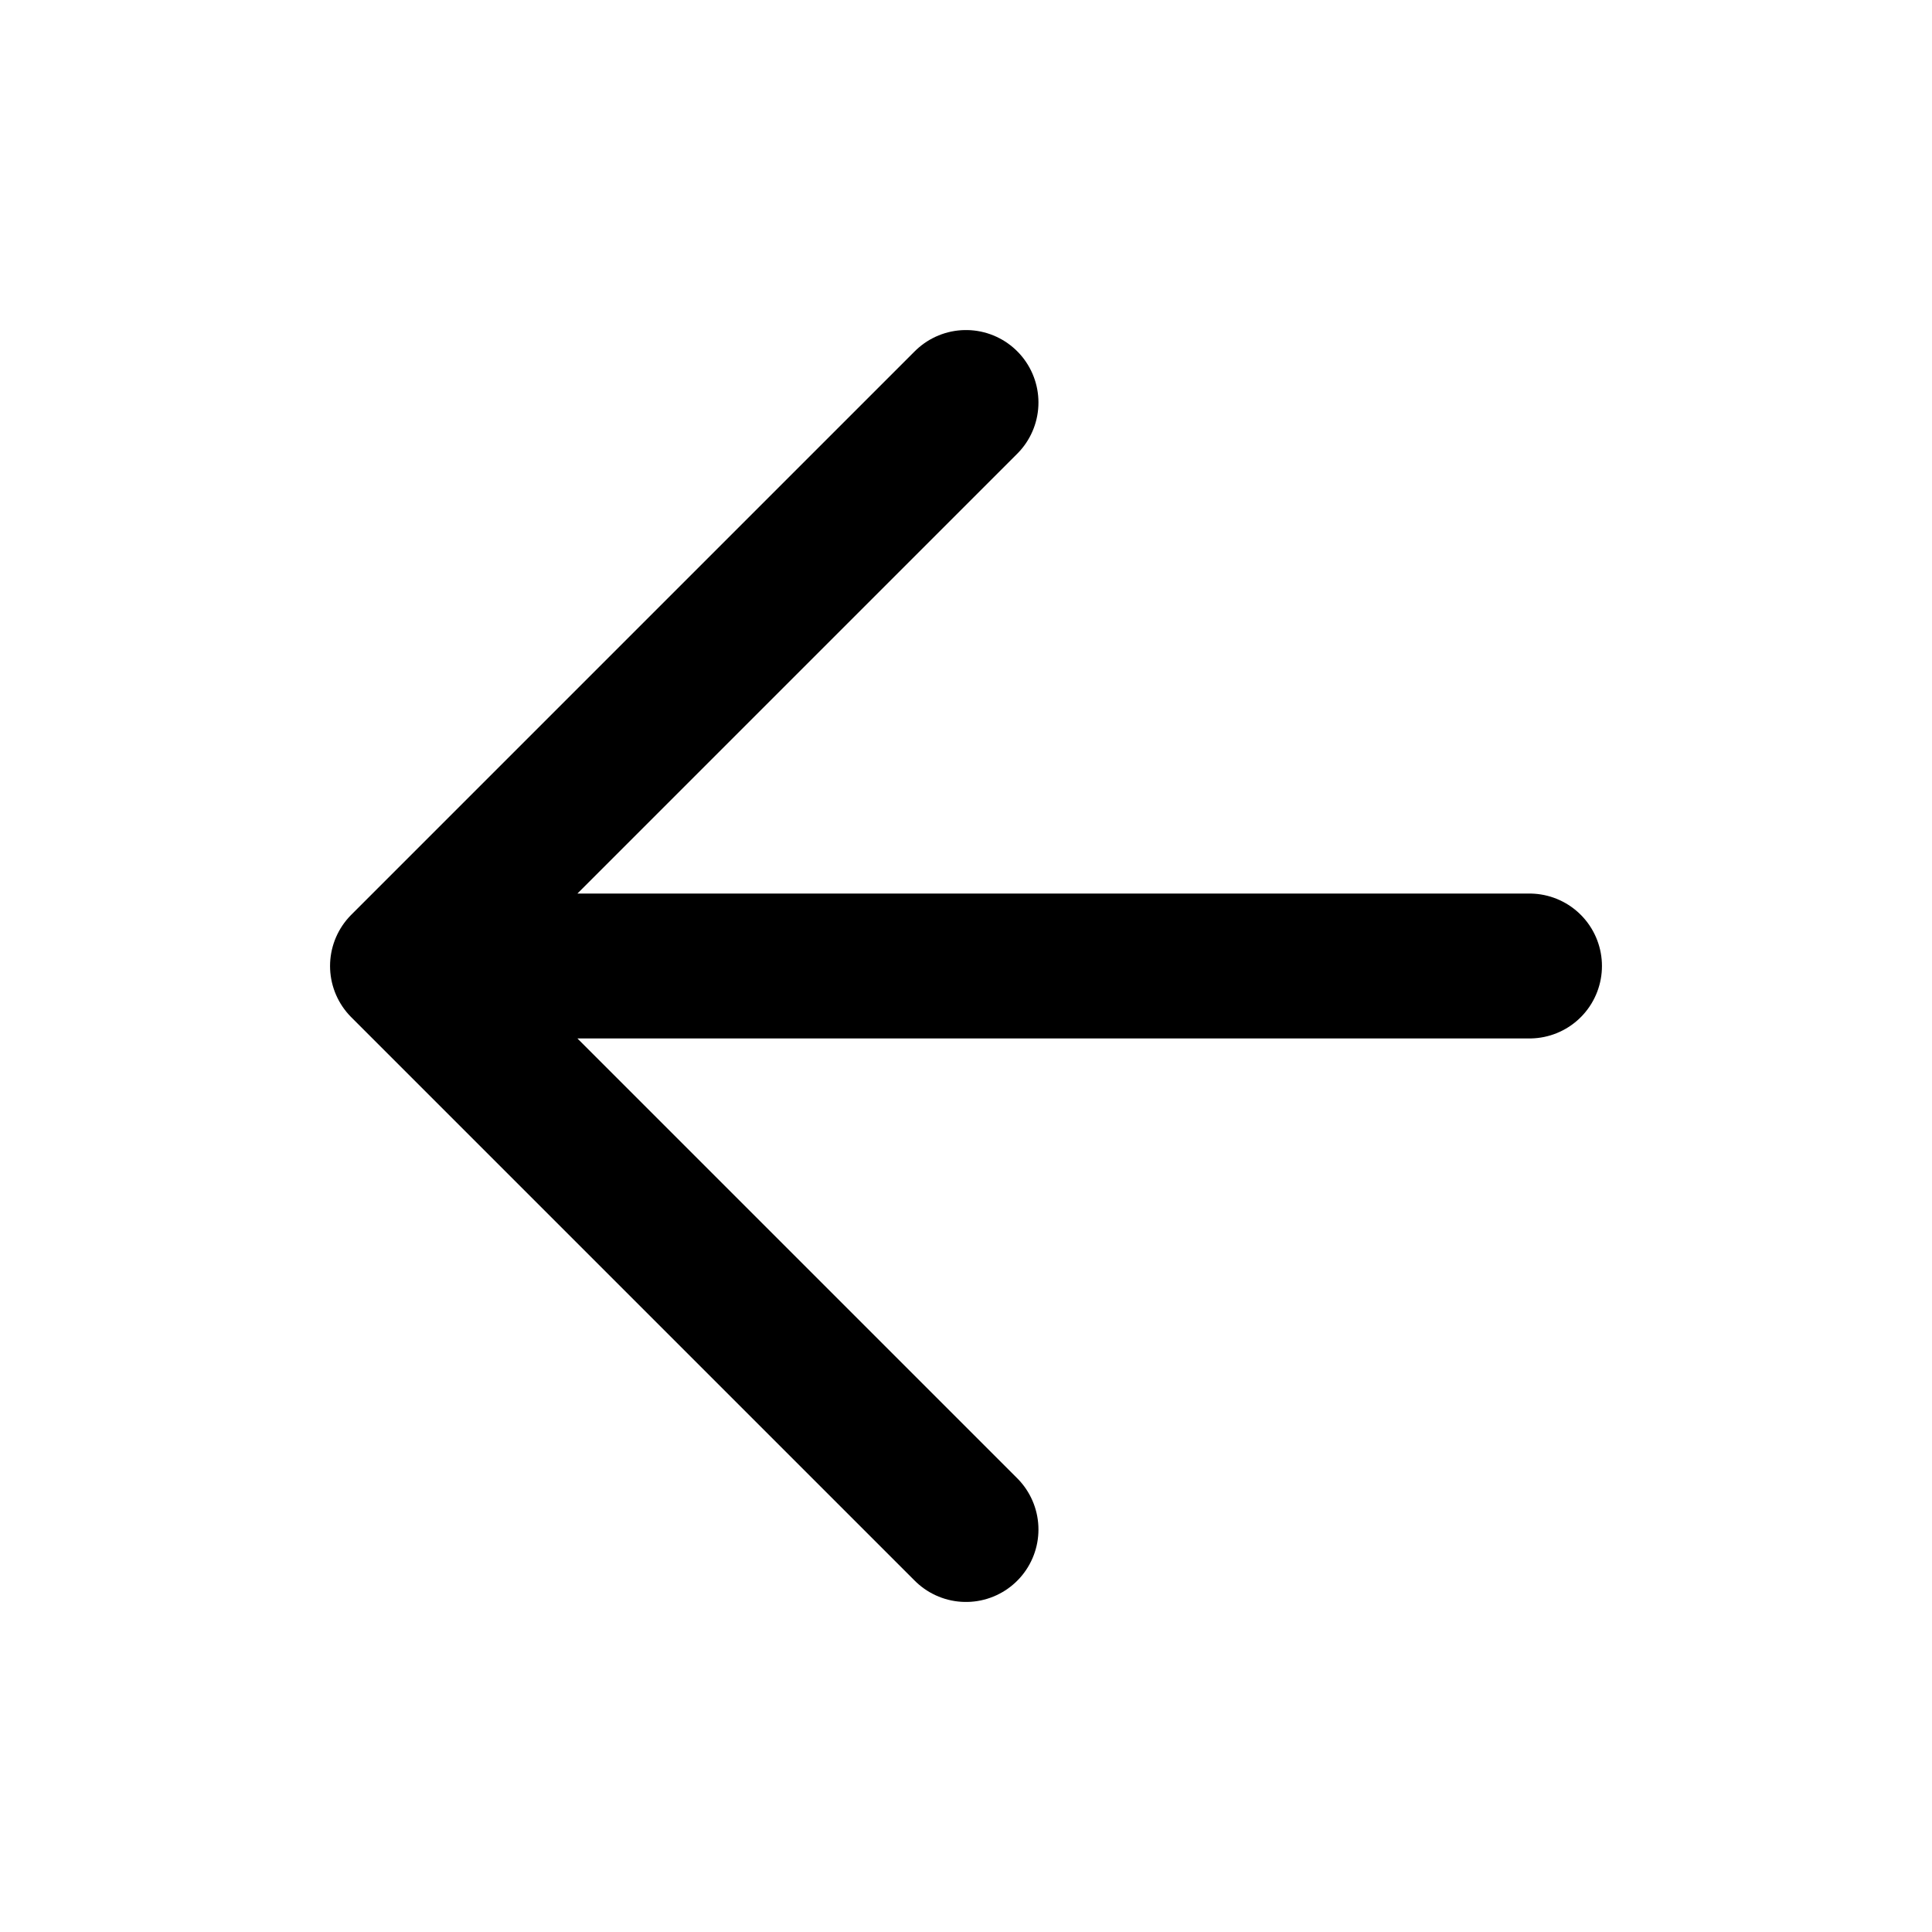
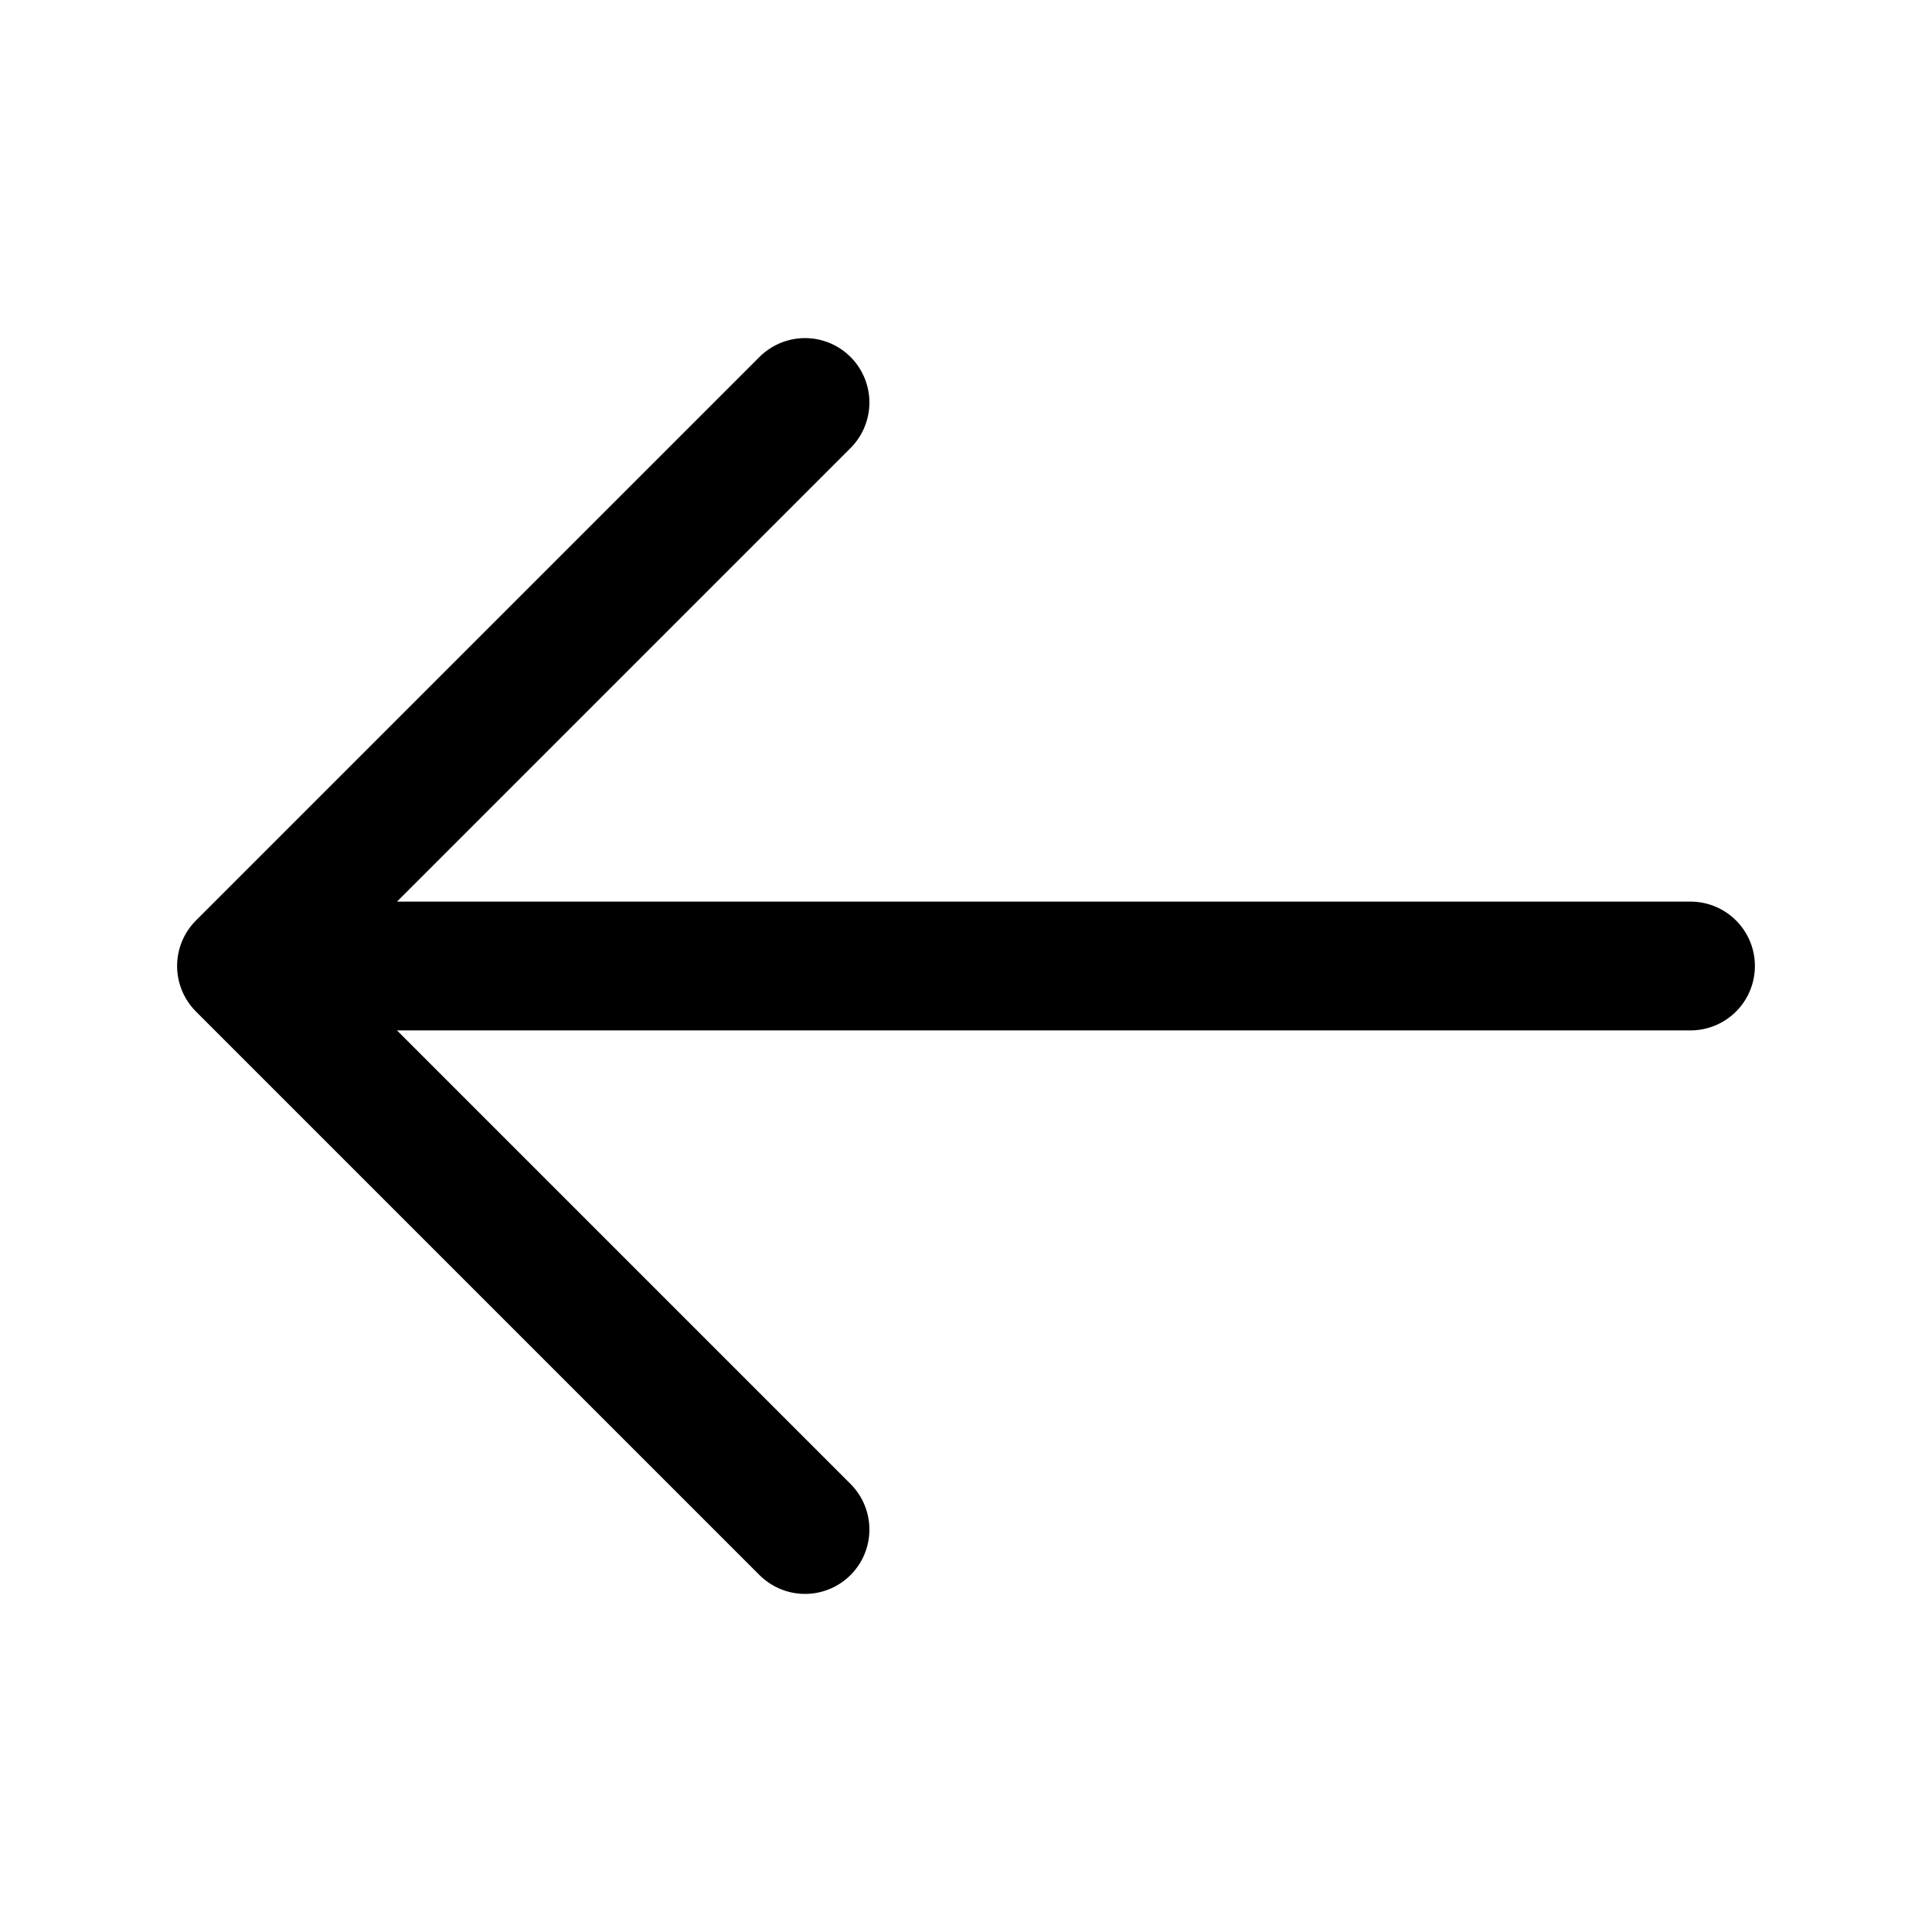
- <svg xmlns="http://www.w3.org/2000/svg" width="24" height="24" viewBox="0 0 24 24" fill="none" stroke="#000000" stroke-width="1.8" stroke-linecap="round" stroke-linejoin="round">
-   <path d="M19 12H5m7-7-7 7 7 7" />
+ <svg xmlns="http://www.w3.org/2000/svg" width="24" height="24" viewBox="0 0 24 24" fill="none" stroke="#000000" stroke-width="1.6" stroke-linecap="round" stroke-linejoin="round">
+   <path d="m10 5-7 7 7 7M3.5 12H21" />
</svg>
